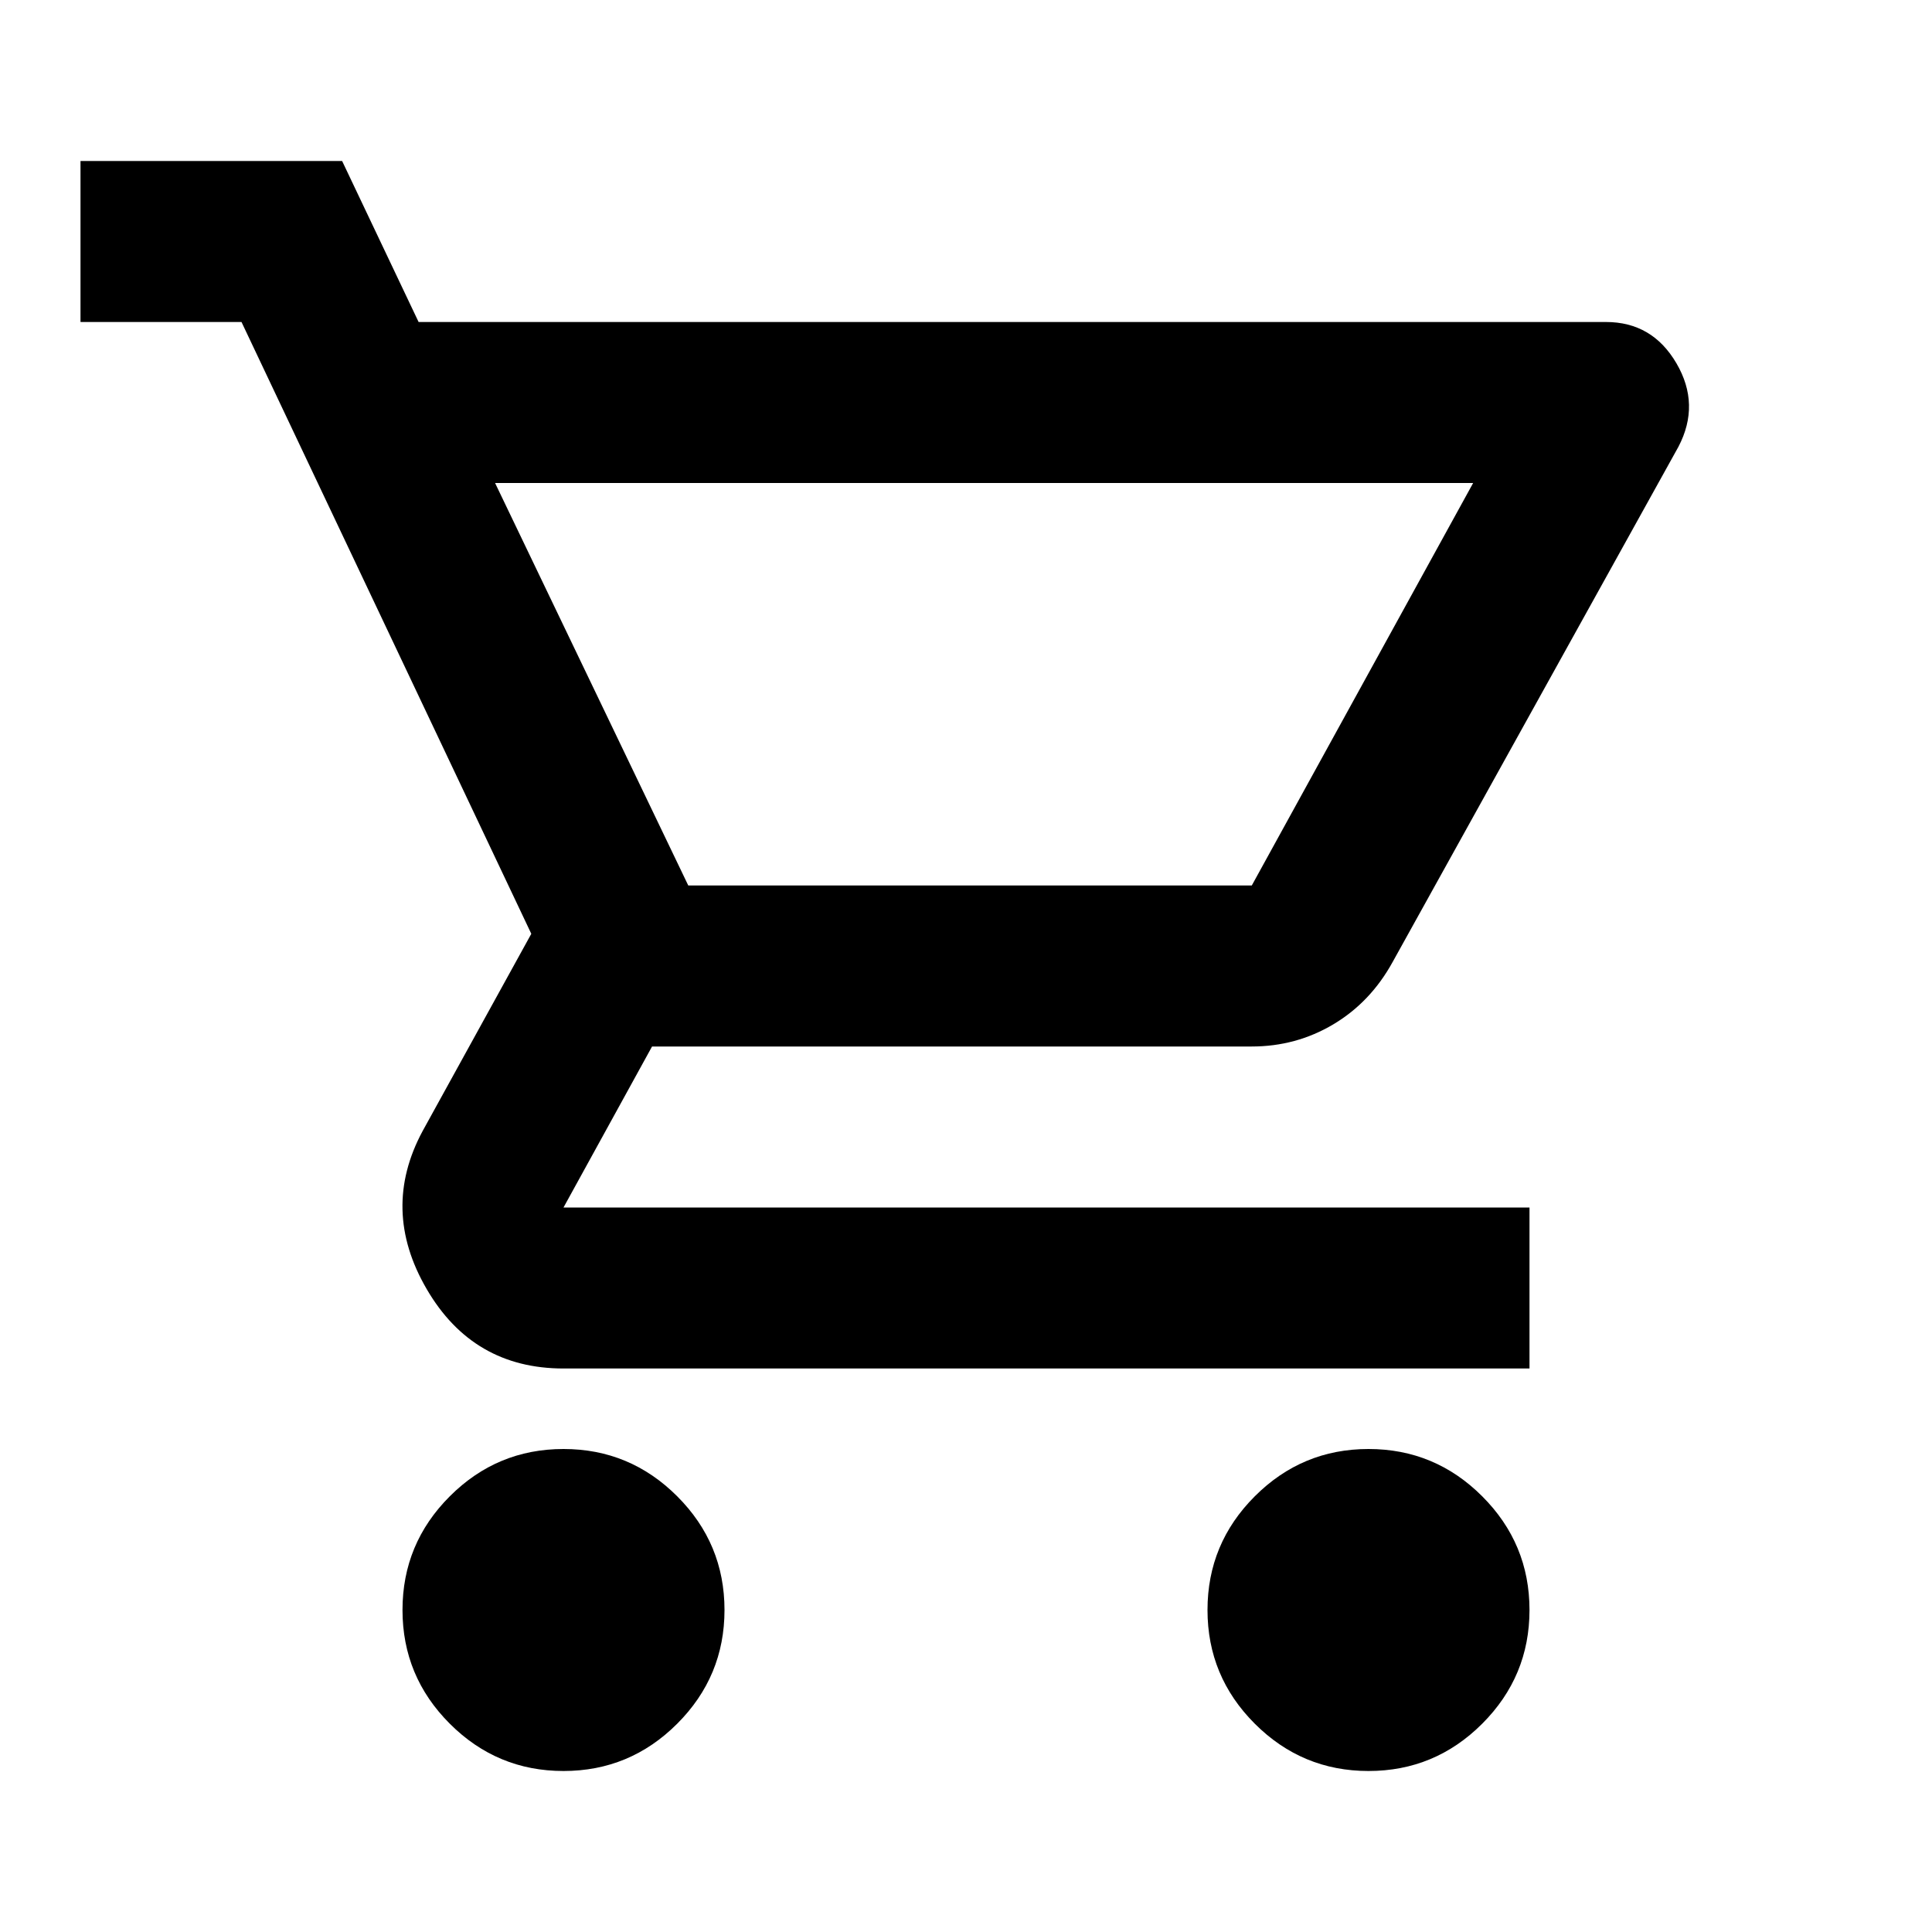
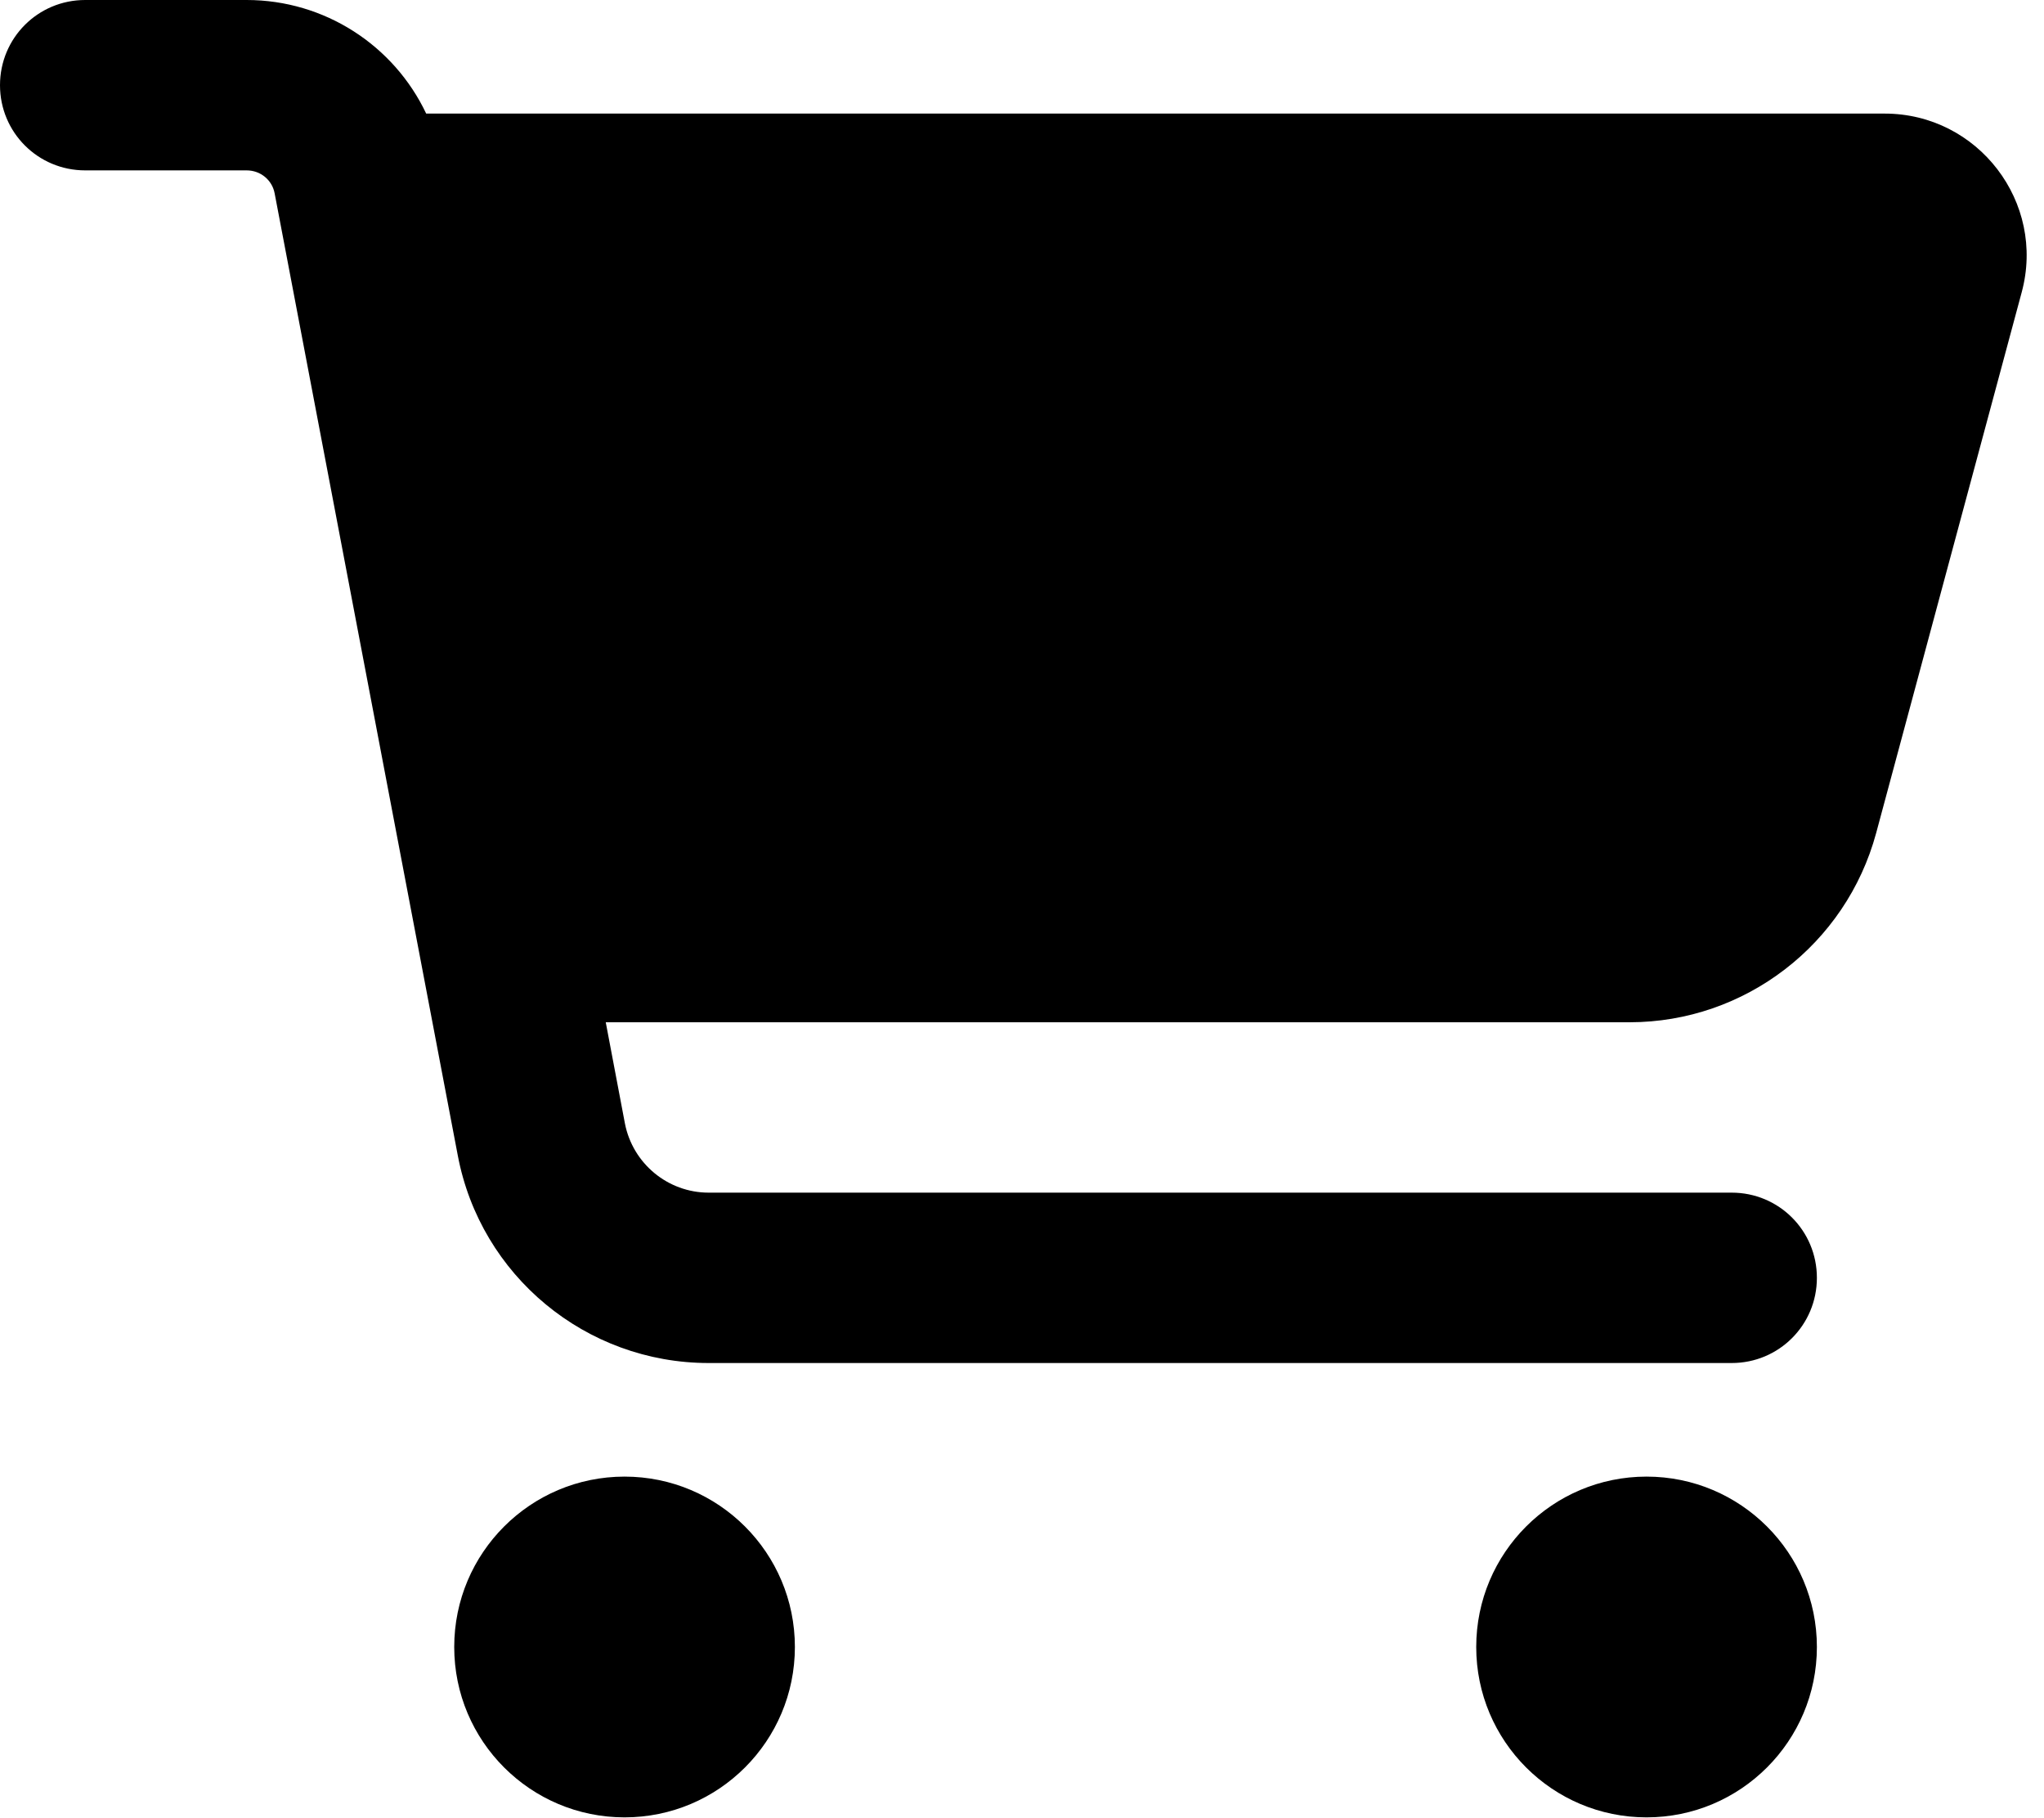
- <svg xmlns="http://www.w3.org/2000/svg" height="24px" viewBox="0 -960 960 960" width="24px">
-   <path d="M280-80q-33 0-56.5-23.5T200-160q0-33 23.5-56.5T280-240q33 0 56.5 23.5T360-160q0 33-23.5 56.5T280-80Zm400 0q-33 0-56.5-23.5T600-160q0-33 23.5-56.5T680-240q33 0 56.5 23.5T760-160q0 33-23.5 56.5T680-80ZM246-720l96 200h280l110-200H246Zm-38-80h590q23 0 35 20.5t1 41.5L692-482q-11 20-29.5 31T622-440H324l-44 80h480v80H280q-45 0-68-39.5t-2-78.5l54-98-144-304H40v-80h130l38 80Zm134 280h280-280Z" />
+ <svg xmlns="http://www.w3.org/2000/svg" viewBox="0 0 576 512">
+   <path d="M0 24C0 10.7 10.7 0 24 0L69.5 0c22 0 41.5 12.8 50.6 32l411 0c26.3 0 45.5 25 38.6 50.4l-41 152.3c-8.5 31.4-37 53.3-69.5 53.3l-288.5 0 5.4 28.5c2.2 11.3 12.1 19.5 23.6 19.5L488 336c13.3 0 24 10.7 24 24s-10.7 24-24 24l-288.3 0c-34.6 0-64.3-24.6-70.7-58.5L77.4 54.5c-.7-3.8-4-6.5-7.9-6.5L24 48C10.7 48 0 37.3 0 24zM128 464a48 48 0 1 1 96 0 48 48 0 1 1 -96 0zm336-48a48 48 0 1 1 0 96 48 48 0 1 1 0-96z" />
</svg>
